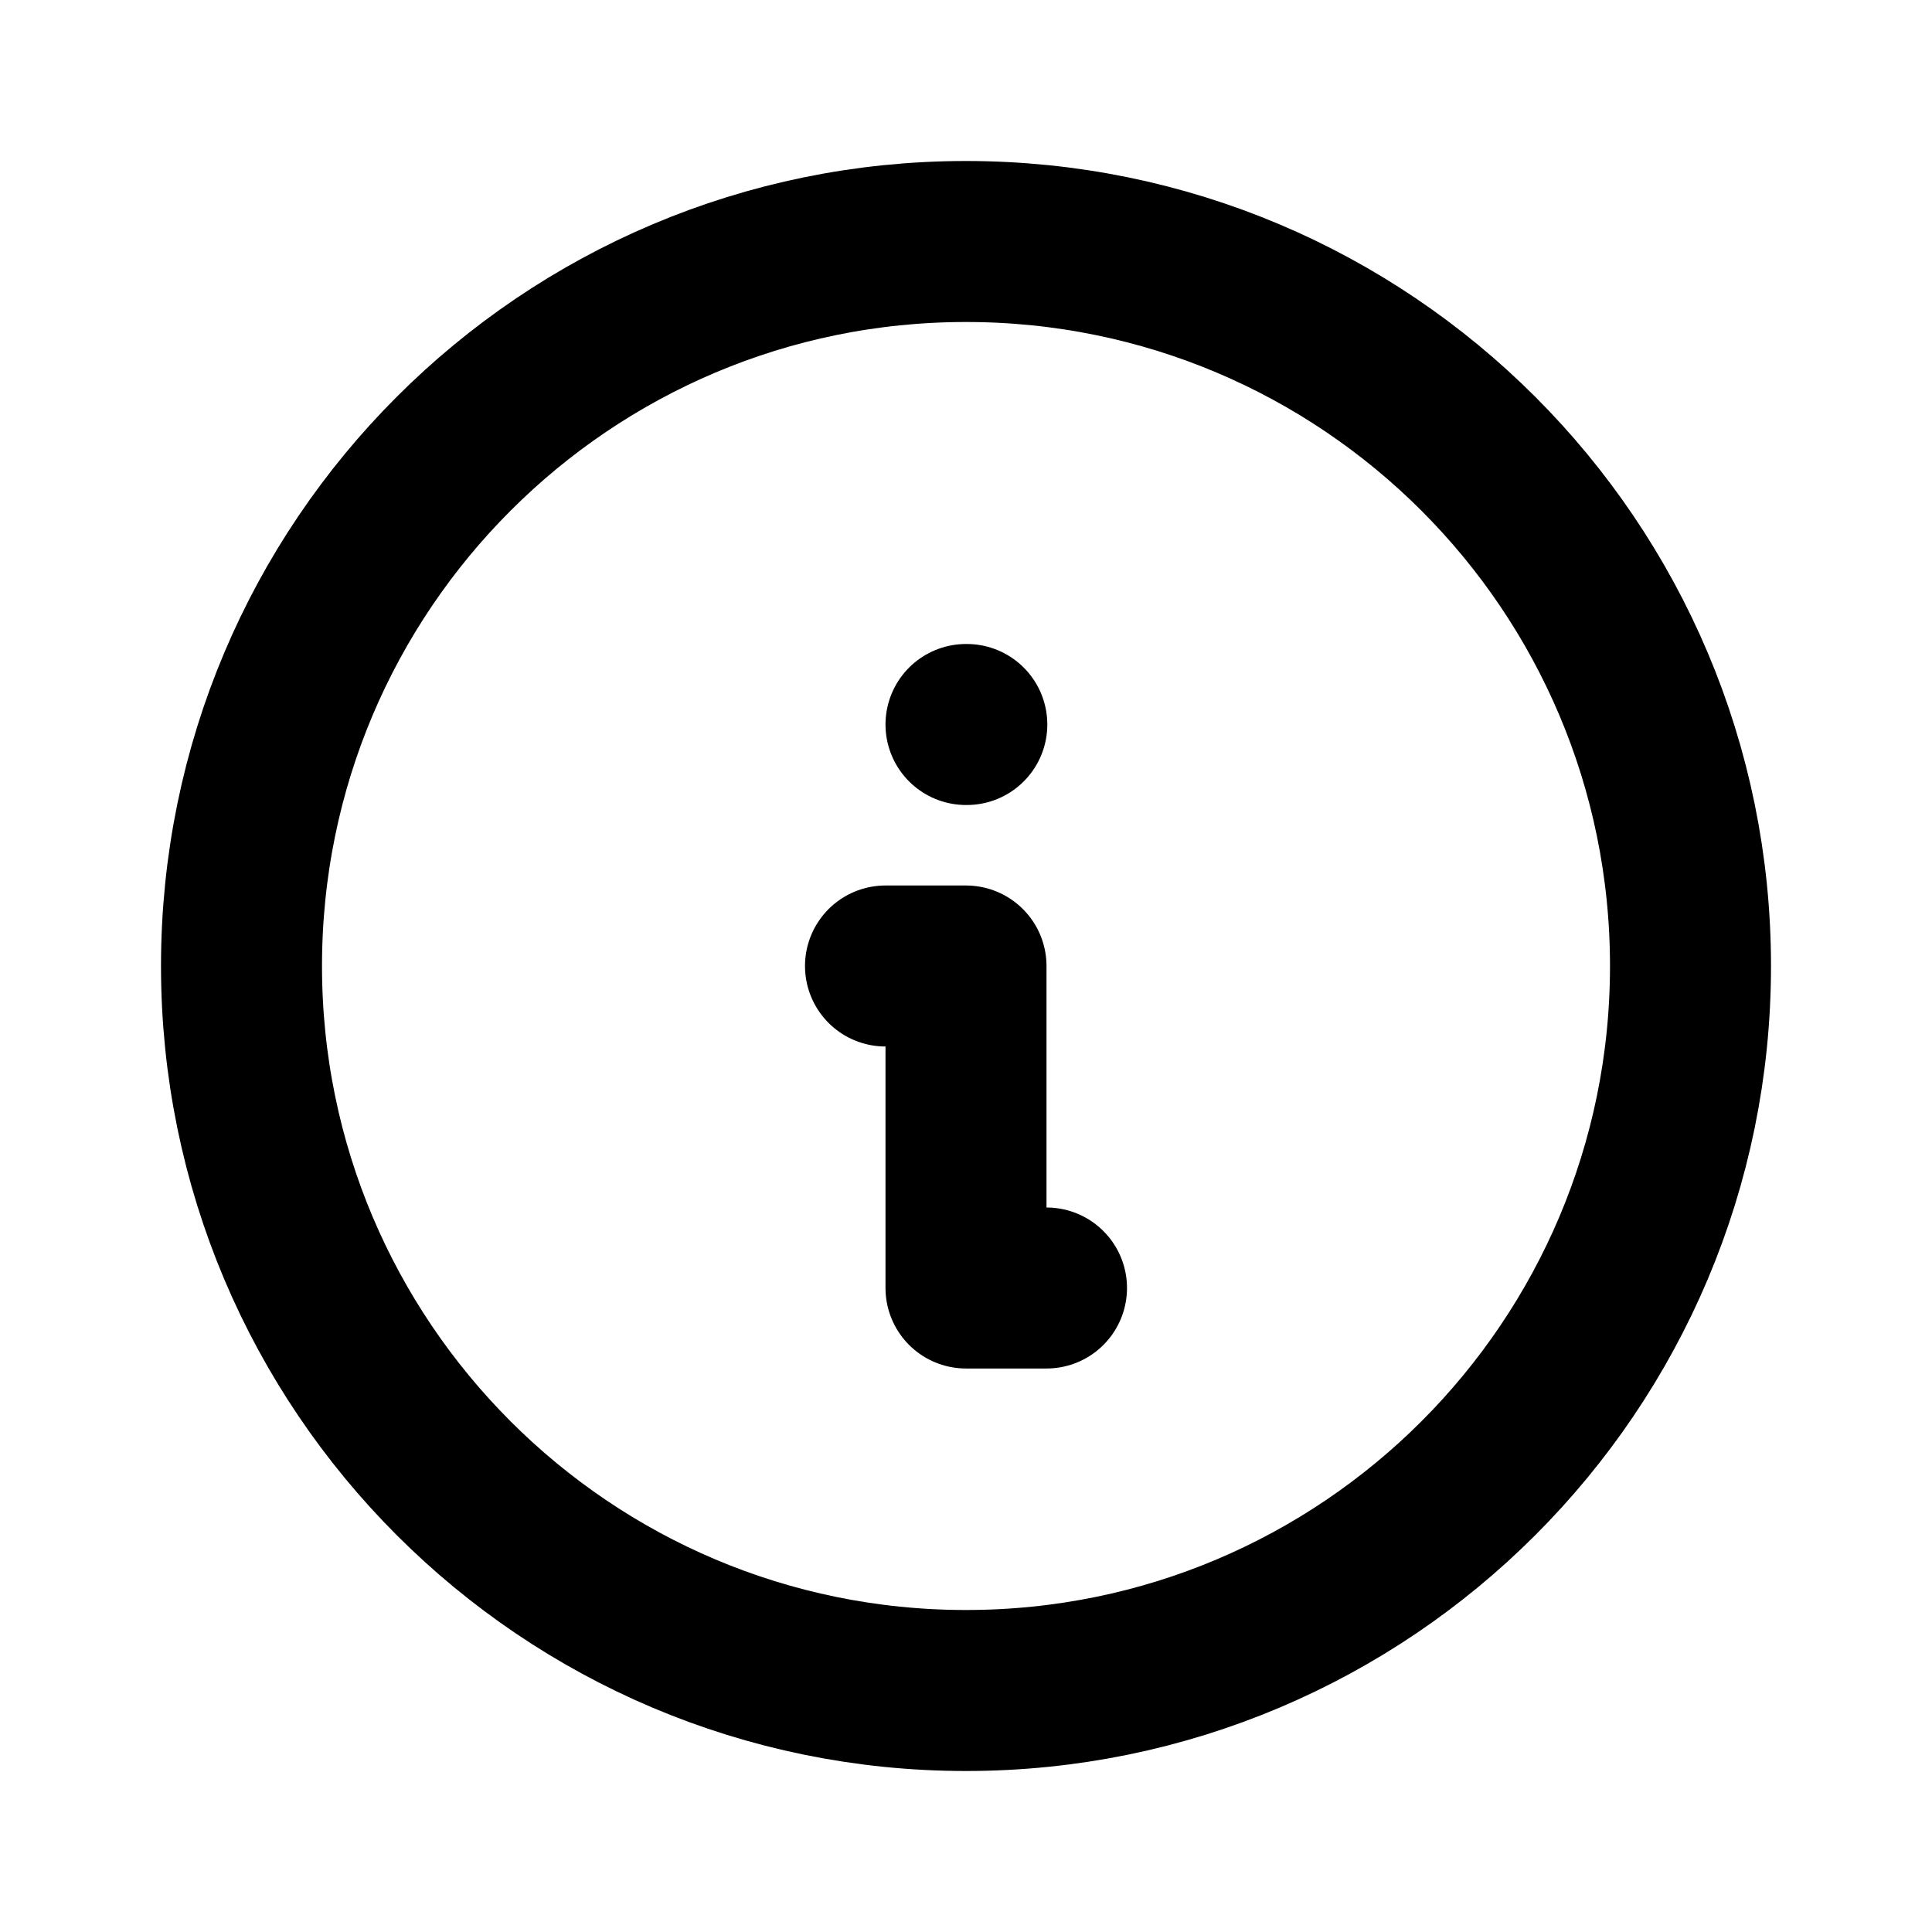
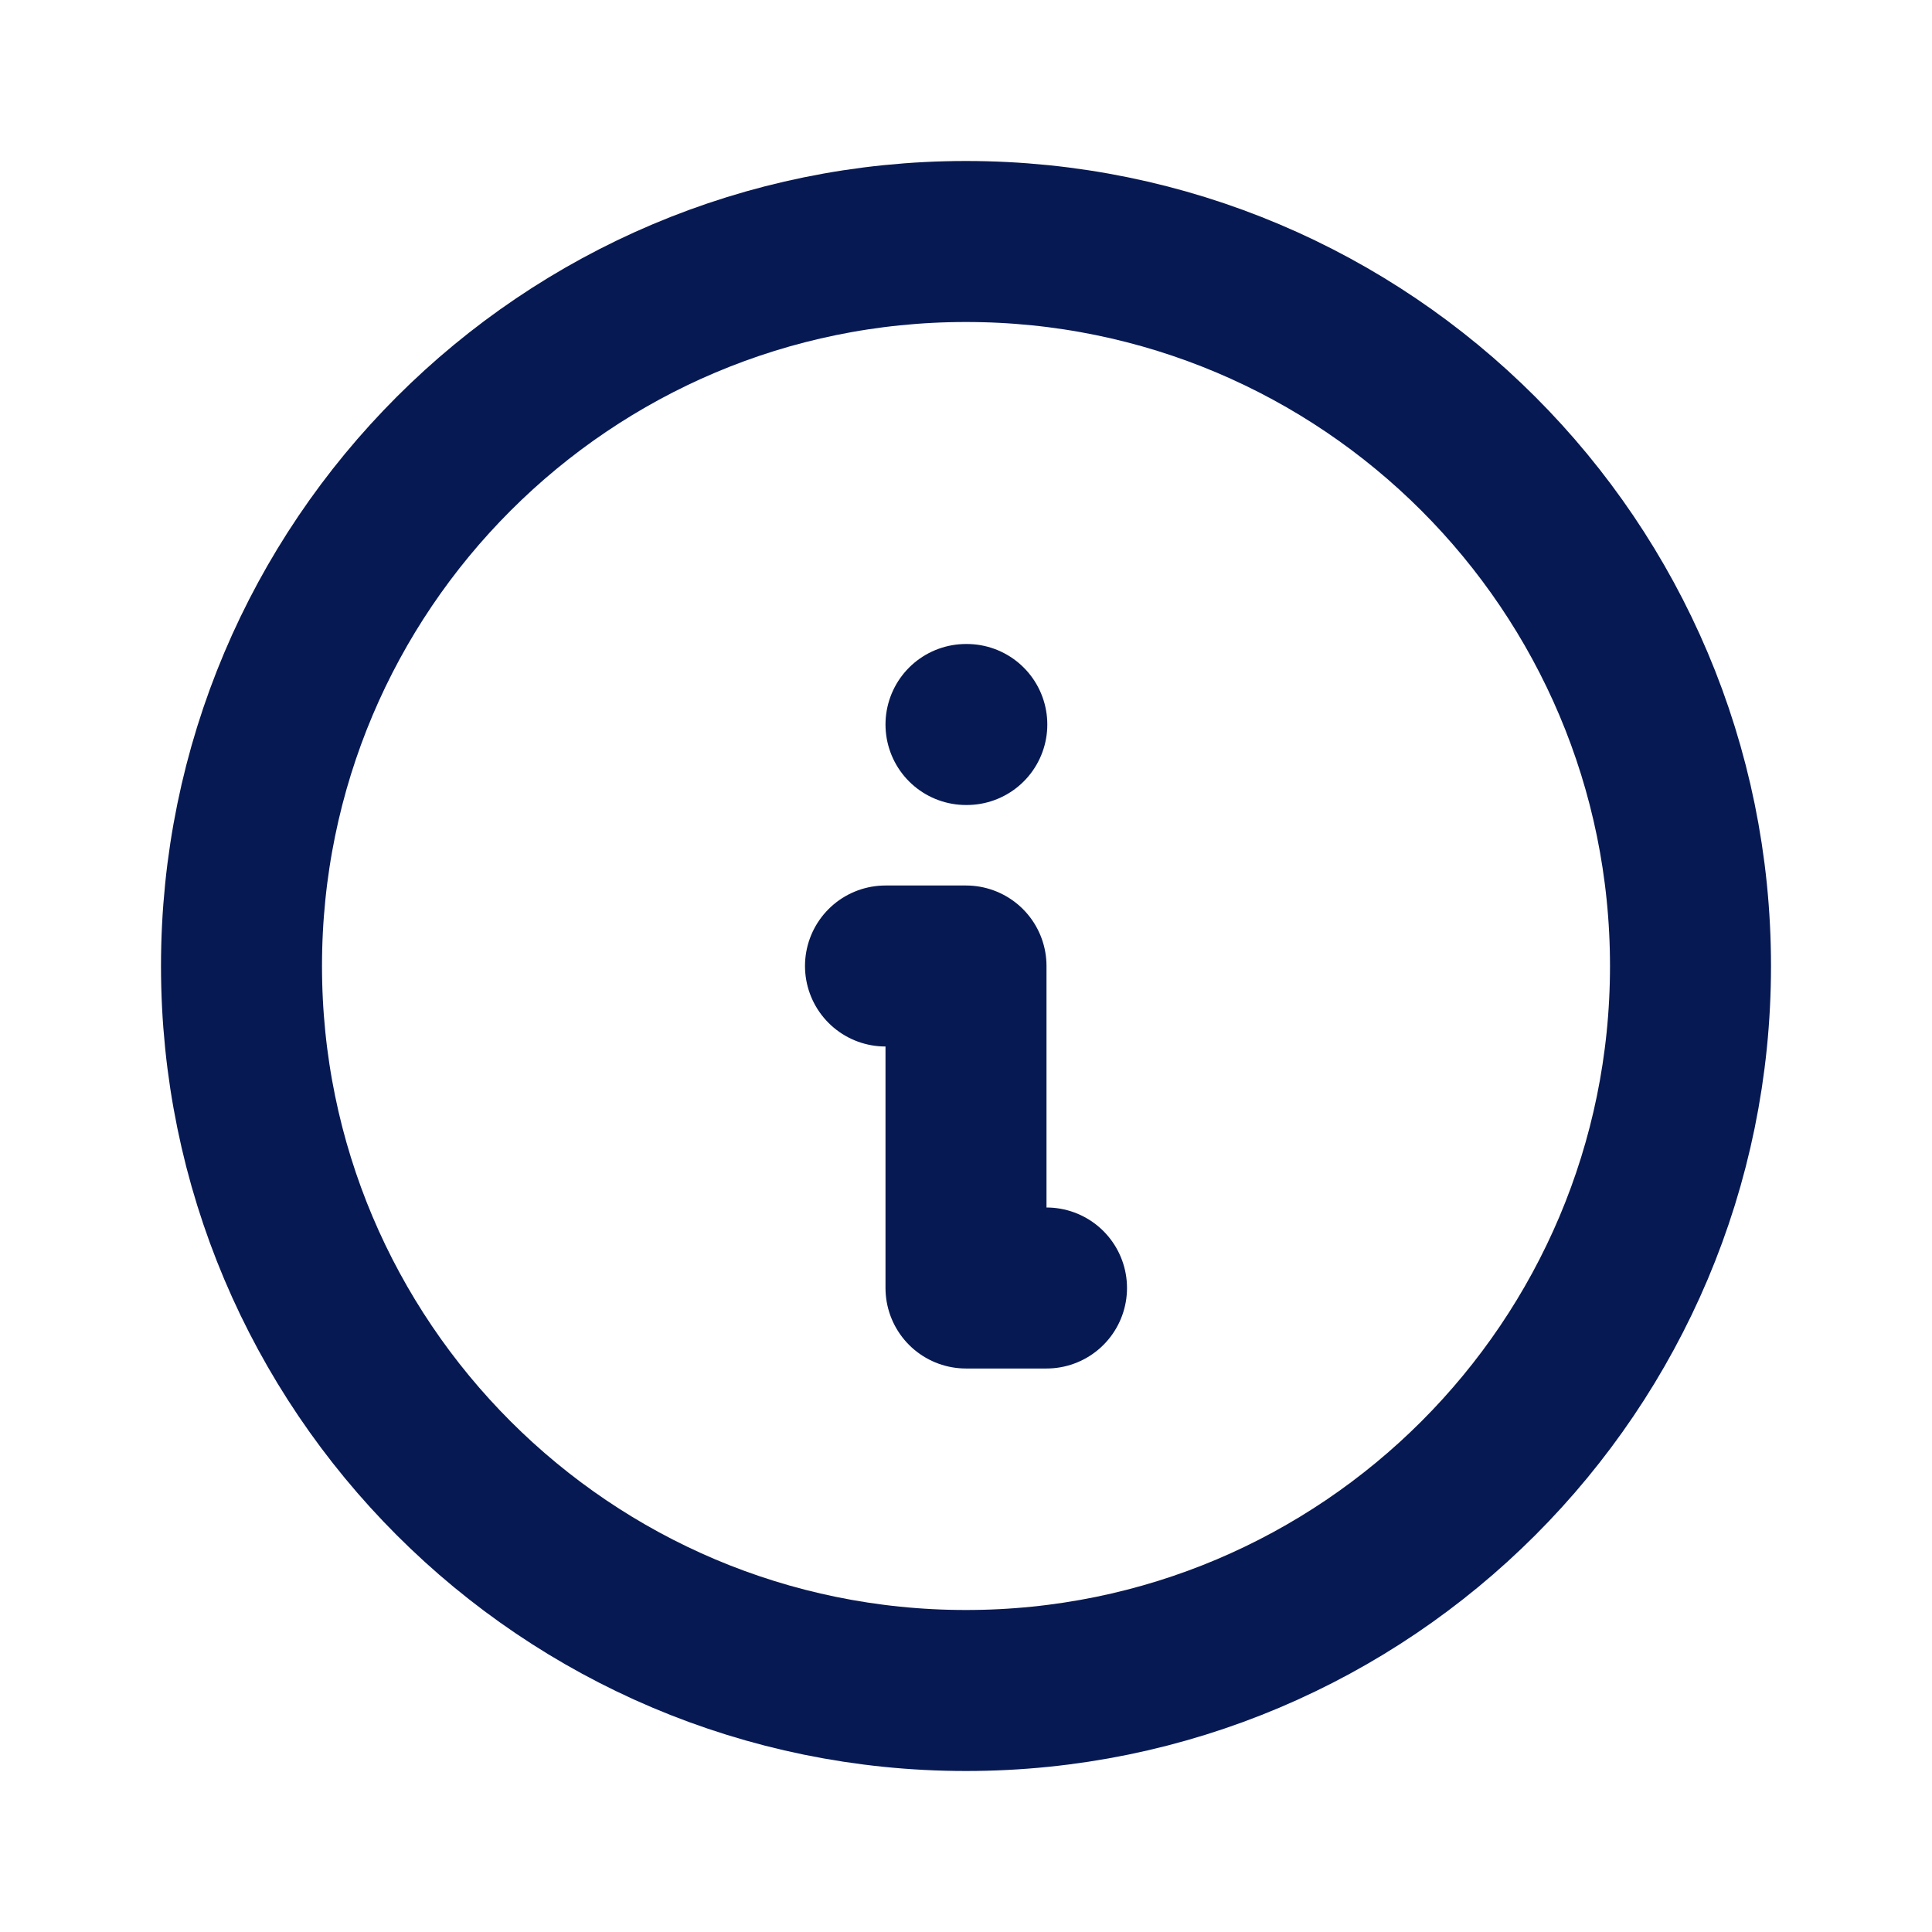
- <svg xmlns="http://www.w3.org/2000/svg" width="24" height="24" viewBox="0 0 24 24" fill="none" stroke="currentColor" stroke-width="2" stroke-linecap="round" stroke-linejoin="round" class="icon icon-tabler icons-tabler-outline icon-tabler-info-circle">
+ <svg xmlns="http://www.w3.org/2000/svg" width="24" height="24" viewBox="0 0 24 24" fill="none" stroke="#071952" stroke-width="2" stroke-linecap="round" stroke-linejoin="round" class="icon icon-tabler icons-tabler-outline icon-tabler-info-circle">
  <path stroke="none" d="M0 0h24v24H0z" fill="none" />
  <path d="M3 12a9 9 0 1 0 18 0a9 9 0 0 0 -18 0" />
  <path d="M12 9h.01" />
  <path d="M11 12h1v4h1" />
</svg>
